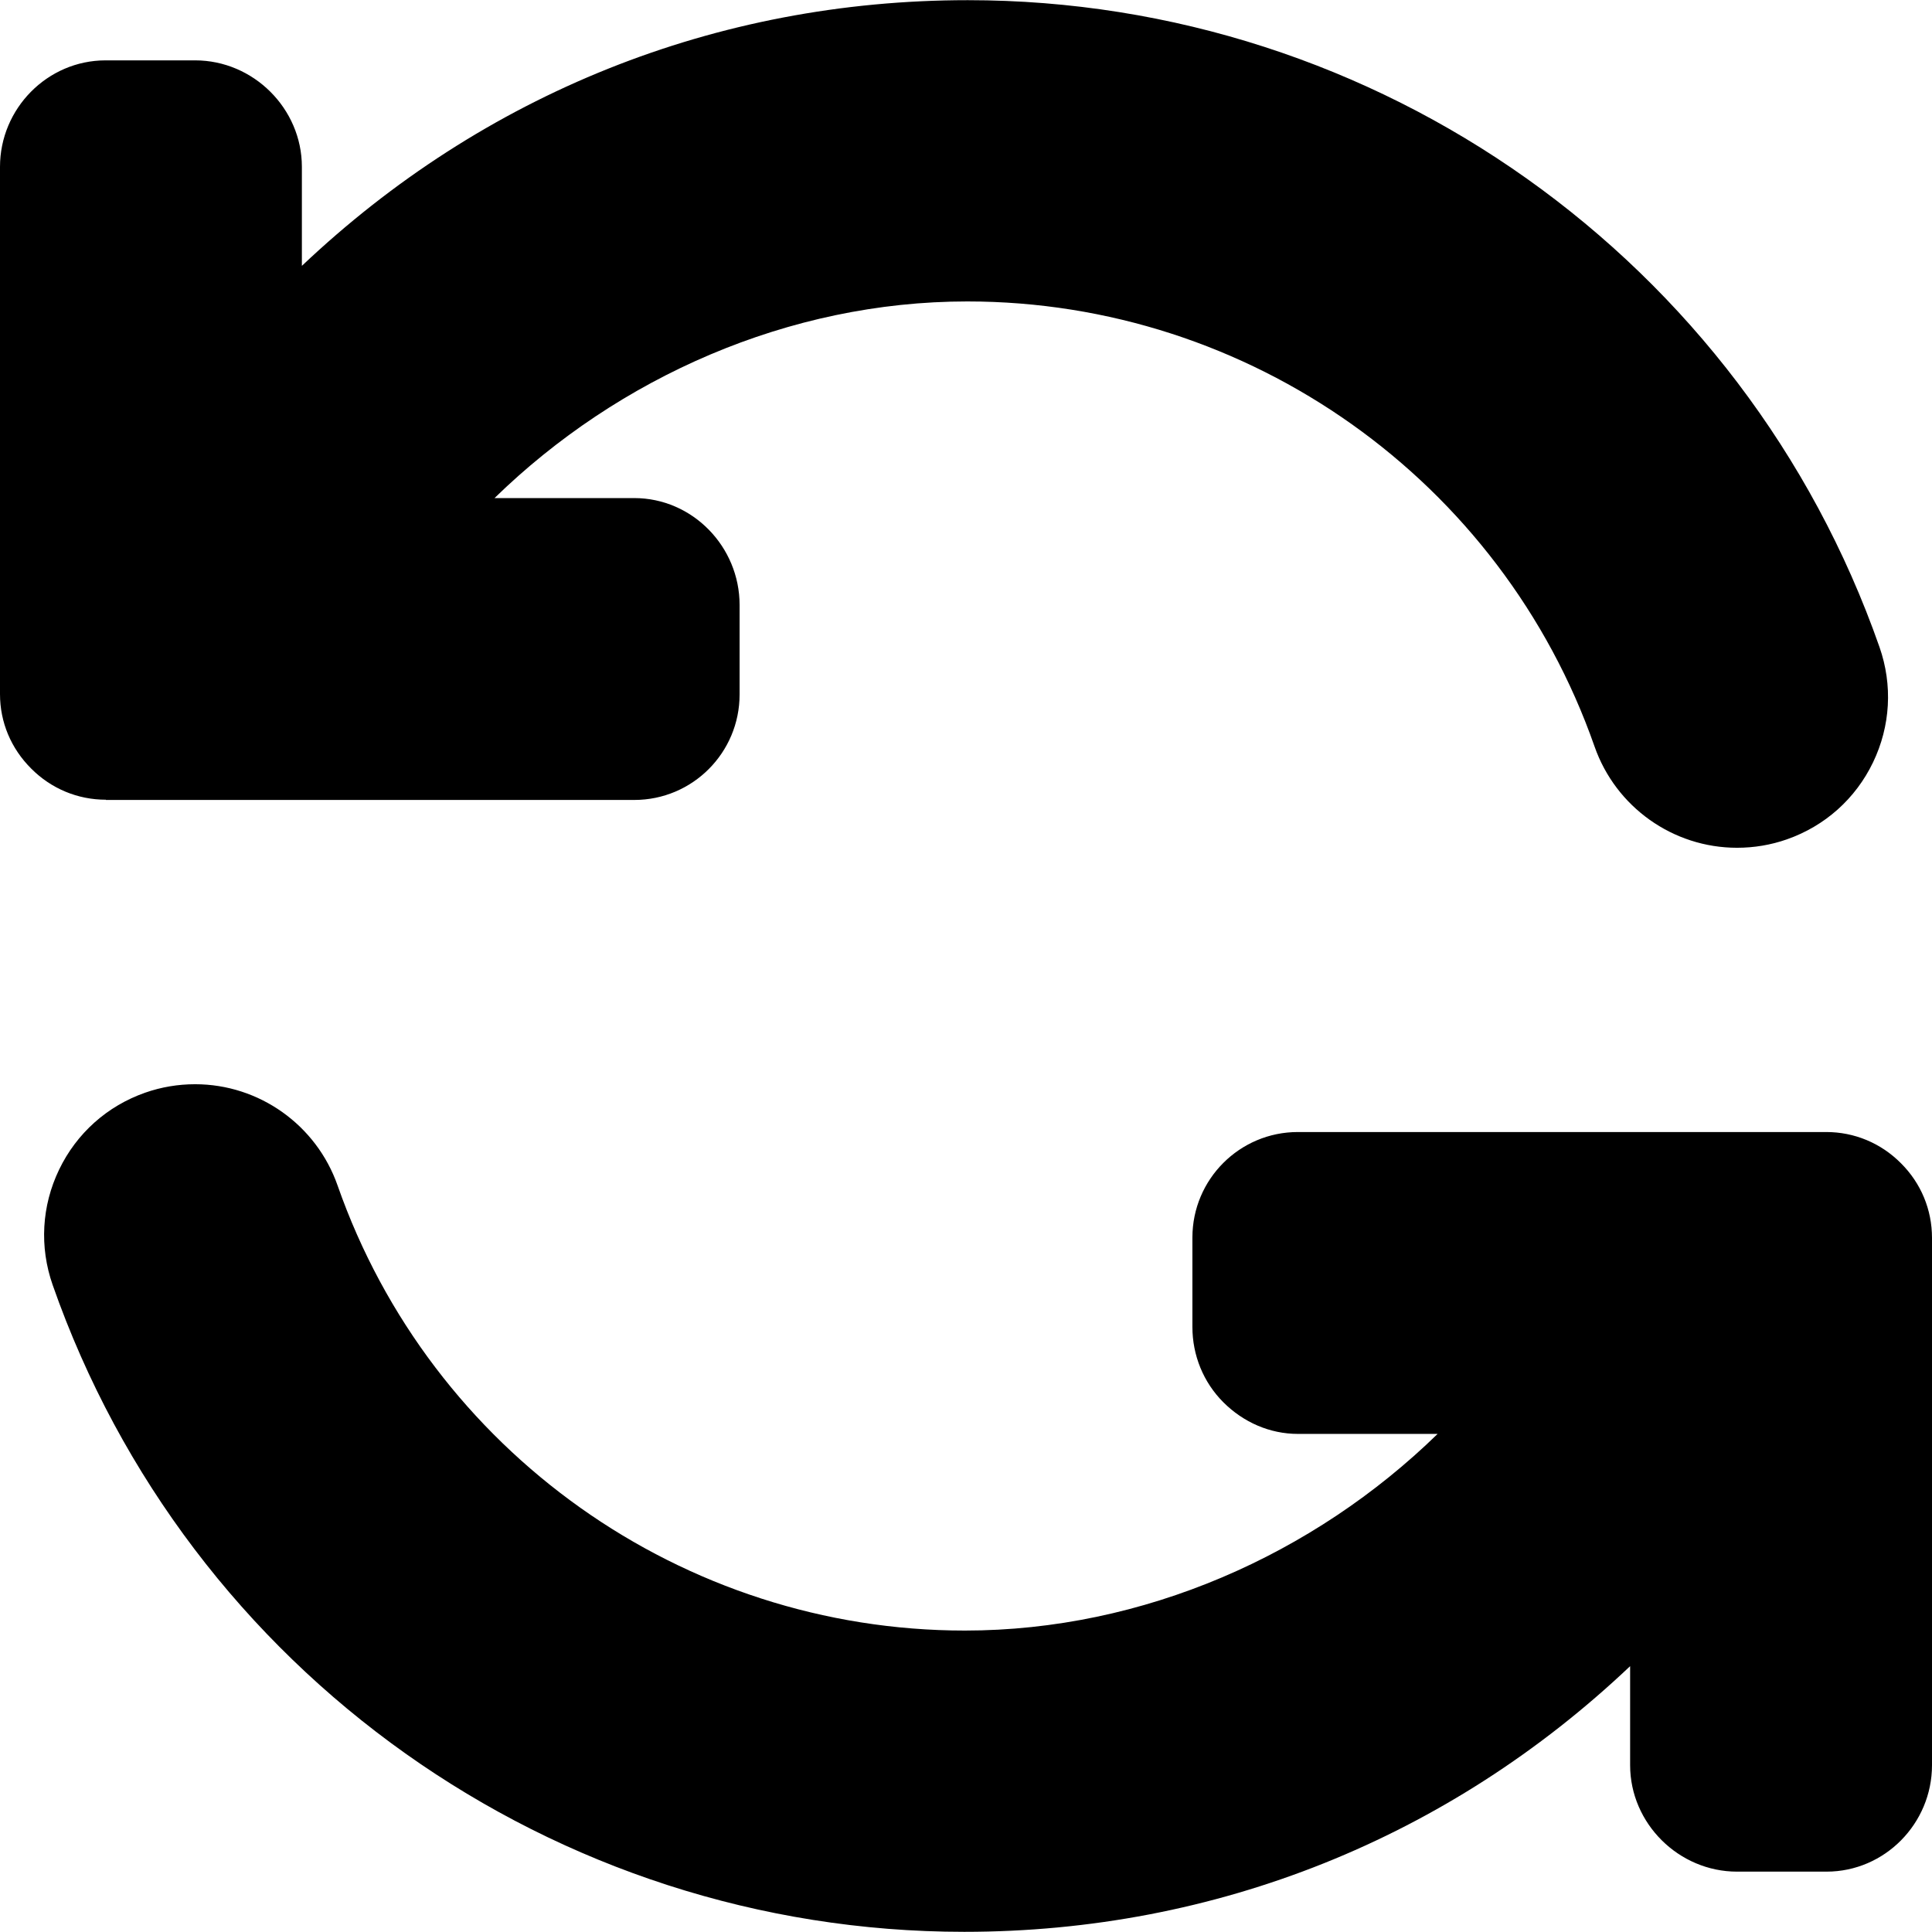
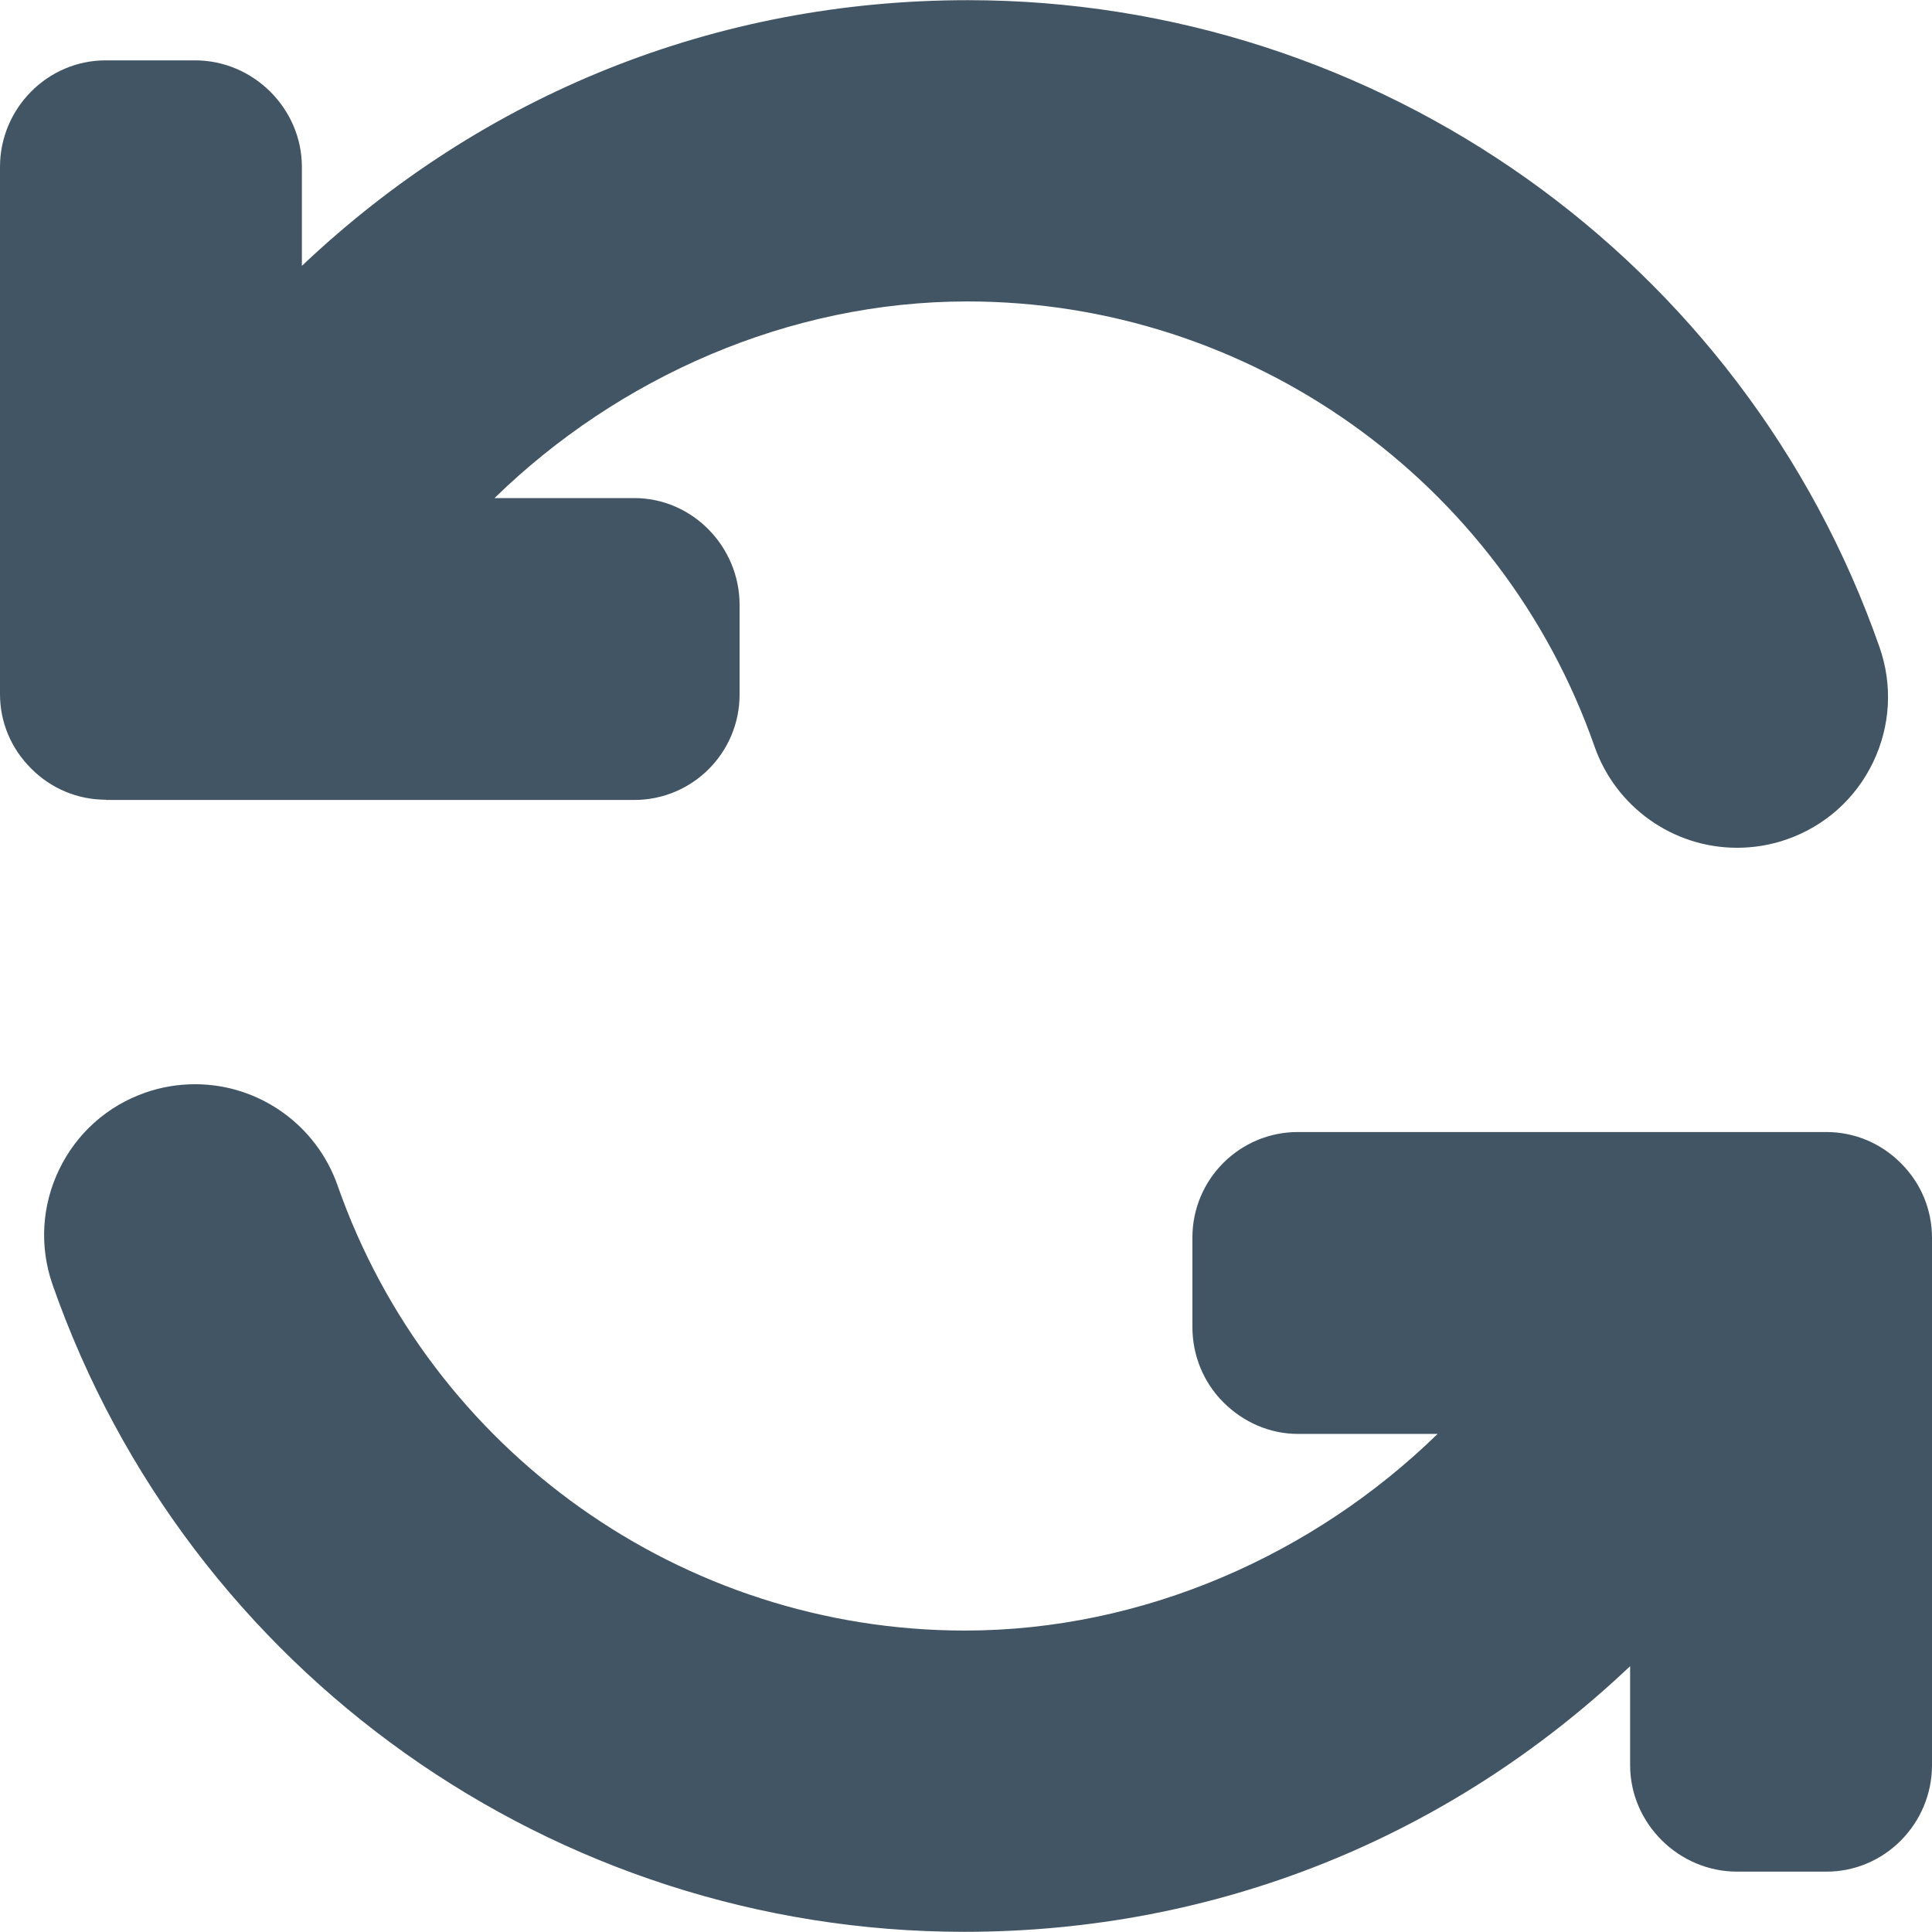
- <svg xmlns="http://www.w3.org/2000/svg" fill="#000000" height="800px" width="800px" version="1.1" id="Layer_1" viewBox="0 0 492 492" xml:space="preserve">
-   <g>
-     <g>
-       <path d="M484.08,296.216c-5.1-5.128-11.848-7.936-19.032-7.936H330.516c-14.828,0-26.86,12.036-26.86,26.868v22.796    c0,7.168,2.784,14.064,7.884,19.16c5.092,5.088,11.82,8.052,18.976,8.052H366.1c-31.544,30.752-74.928,50.08-120.388,50.08    c-71.832,0-136.028-45.596-159.744-113.344c-5.392-15.404-19.972-25.784-36.28-25.784c-4.316,0-8.592,0.708-12.7,2.144    c-9.692,3.396-17.48,10.352-21.932,19.596c-4.456,9.248-5.04,19.684-1.648,29.368c34.496,98.54,127.692,164.74,232.144,164.74    c64.132,0,123.448-23.948,169.572-67.656v25.22c0,14.836,12.384,27.108,27.224,27.108h22.792c14.84,0,26.86-12.272,26.86-27.108    V315.24C492,308.056,489.2,301.304,484.08,296.216z" />
-     </g>
-   </g>
-   <g>
-     <g>
-       <path d="M478.628,164.78C444.132,66.244,350.916,0.044,246.464,0.044c-64.136,0-123.464,23.952-169.588,67.66v-25.22    c0-14.832-12.344-27.112-27.184-27.112H26.896C12.06,15.372,0,27.652,0,42.484V176.76c0,7.18,2.824,13.868,7.944,18.964    c5.096,5.128,11.86,7.932,19.044,7.932l-0.08,0.06h134.604c14.84,0,26.832-12.028,26.832-26.86v-22.8    c0-14.836-11.992-27.216-26.832-27.216h-35.576c31.544-30.752,74.932-50.076,120.392-50.076    c71.832,0,136.024,45.596,159.74,113.348c5.392,15.404,19.968,25.78,36.28,25.78c4.32,0,8.588-0.704,12.7-2.144    c9.696-3.396,17.48-10.348,21.932-19.596C481.432,184.9,482.02,174.472,478.628,164.78z" />
-     </g>
+ <svg xmlns="http://www.w3.org/2000/svg" height="24px" width="24px" version="1.1" id="Layer_1" viewBox="0 0 492 492" xml:space="preserve">
+   <g fill="#425565">
+     <path d="M484.08,296.216c-5.1-5.128-11.848-7.936-19.032-7.936H330.516c-14.828,0-26.86,12.036-26.86,26.868v22.796    c0,7.168,2.784,14.064,7.884,19.16c5.092,5.088,11.82,8.052,18.976,8.052H366.1c-31.544,30.752-74.928,50.08-120.388,50.08    c-71.832,0-136.028-45.596-159.744-113.344c-5.392-15.404-19.972-25.784-36.28-25.784c-4.316,0-8.592,0.708-12.7,2.144    c-9.692,3.396-17.48,10.352-21.932,19.596c-4.456,9.248-5.04,19.684-1.648,29.368c34.496,98.54,127.692,164.74,232.144,164.74    c64.132,0,123.448-23.948,169.572-67.656v25.22c0,14.836,12.384,27.108,27.224,27.108h22.792c14.84,0,26.86-12.272,26.86-27.108    V315.24C492,308.056,489.2,301.304,484.08,296.216z" />
+     <path d="M478.628,164.78C444.132,66.244,350.916,0.044,246.464,0.044c-64.136,0-123.464,23.952-169.588,67.66v-25.22    c0-14.832-12.344-27.112-27.184-27.112H26.896C12.06,15.372,0,27.652,0,42.484V176.76c0,7.18,2.824,13.868,7.944,18.964    c5.096,5.128,11.86,7.932,19.044,7.932l-0.08,0.06h134.604c14.84,0,26.832-12.028,26.832-26.86v-22.8    c0-14.836-11.992-27.216-26.832-27.216h-35.576c31.544-30.752,74.932-50.076,120.392-50.076    c71.832,0,136.024,45.596,159.74,113.348c5.392,15.404,19.968,25.78,36.28,25.78c4.32,0,8.588-0.704,12.7-2.144    c9.696-3.396,17.48-10.348,21.932-19.596C481.432,184.9,482.02,174.472,478.628,164.78z" />
  </g>
</svg>
